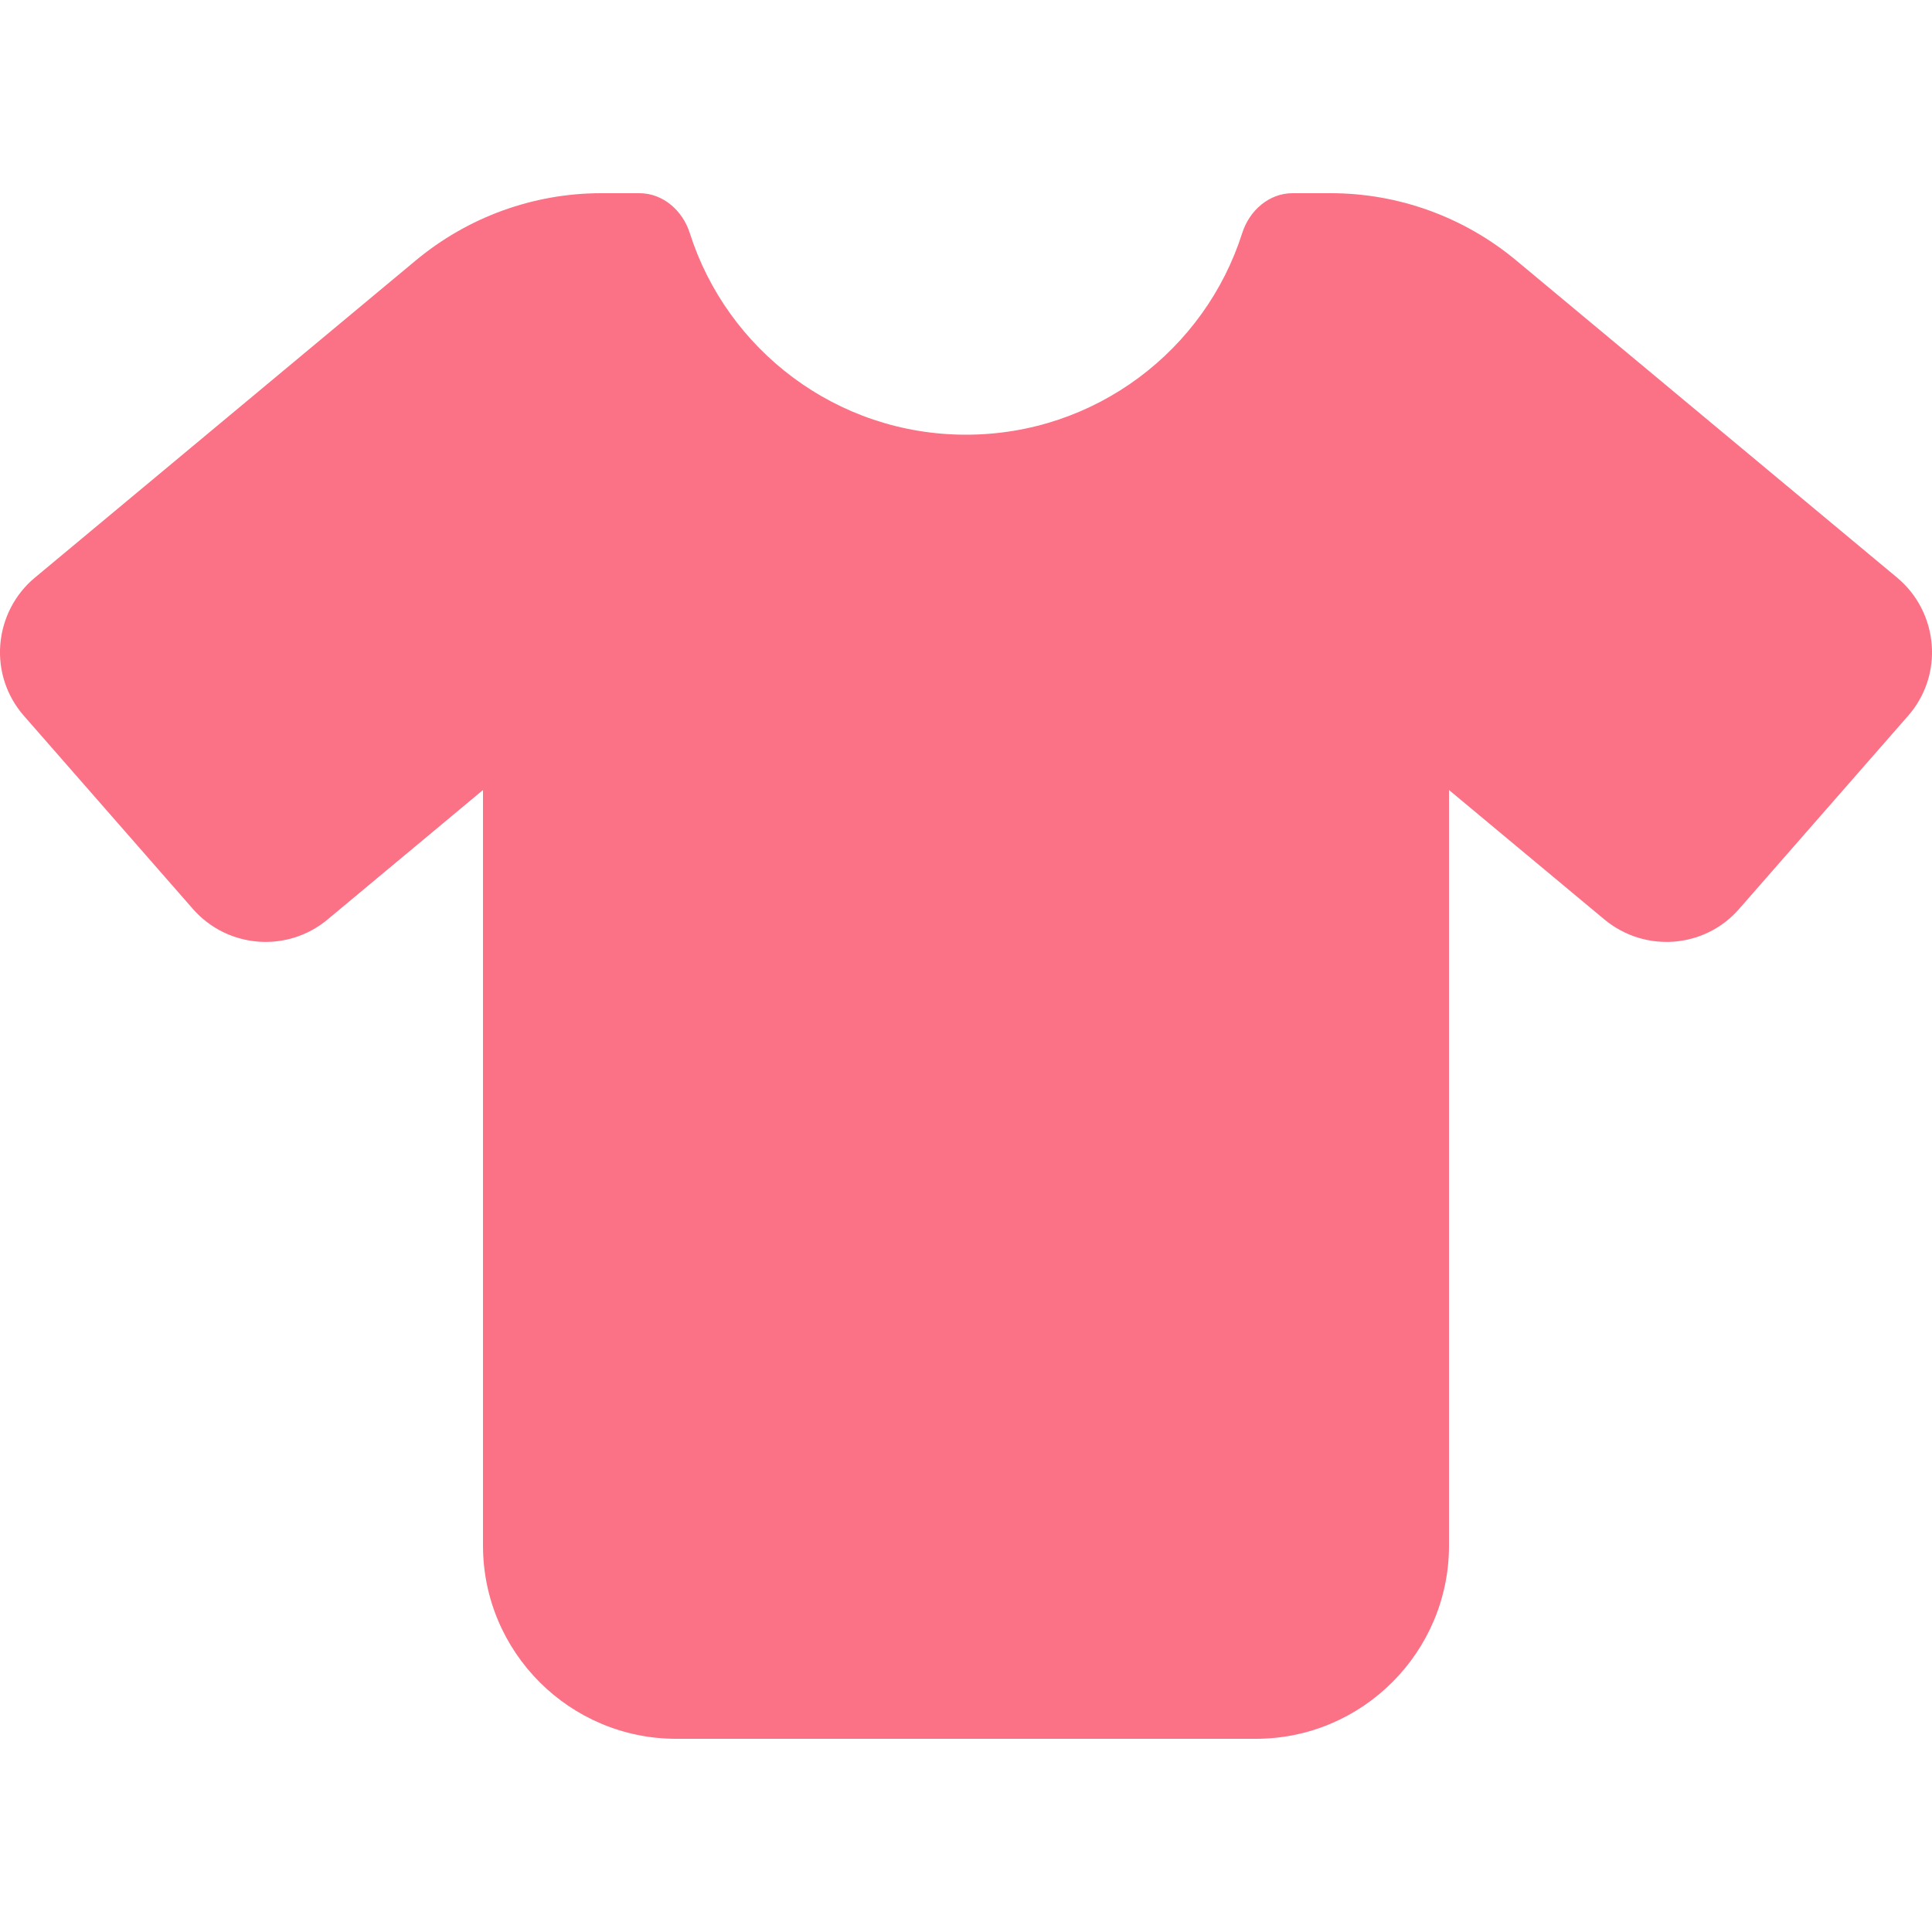
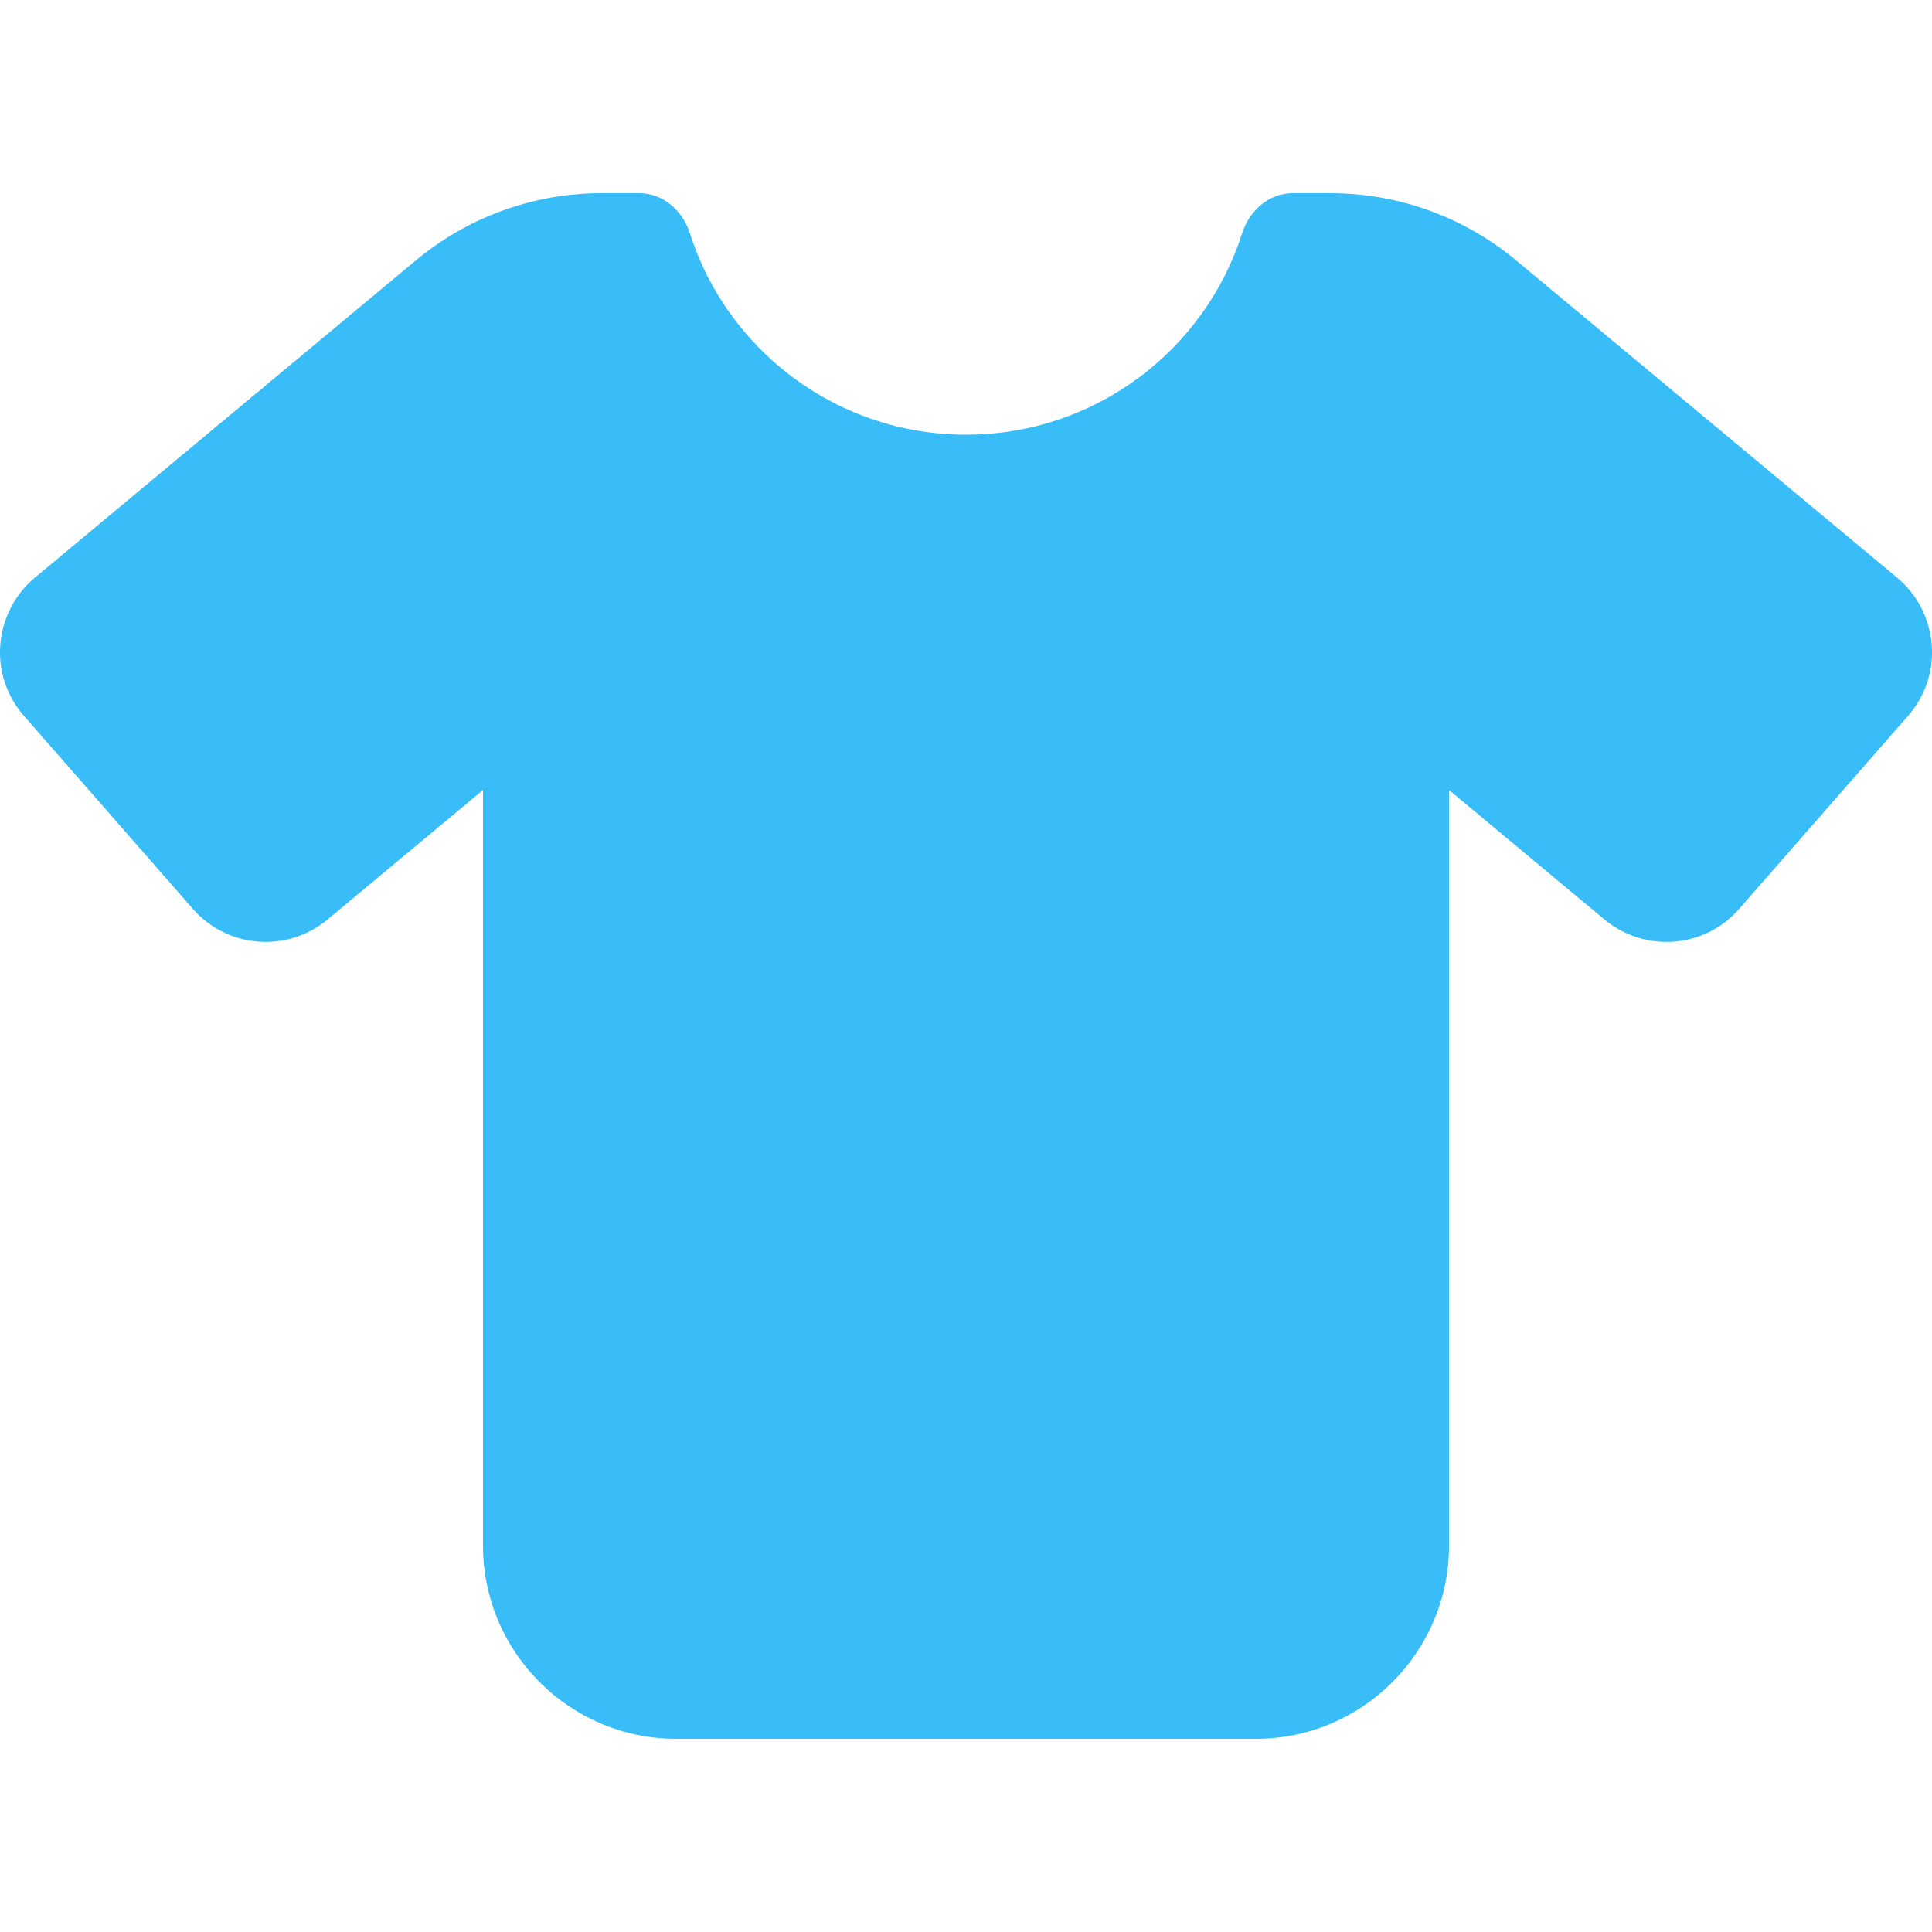
- <svg xmlns="http://www.w3.org/2000/svg" viewBox="0 0 640 512" width="24" height="24" fill="#fb7185" aria-hidden="true">
+ <svg xmlns="http://www.w3.org/2000/svg" viewBox="0 0 640 512" width="24" height="24" fill="#38bdf8" aria-hidden="true">
  <path d="M211.8 0c7.8 0 14.3 5.7 16.7 13.2C240.8 51.9 277.1 80 320 80s79.2-28.1 91.5-66.8C413.9 5.7 420.4 0 428.2 0l12.6 0c22.5 0 44.2 7.9 61.5 22.3L628.5 127.4c6.6 5.5 10.7 13.5 11.4 22.1s-2.1 17.1-7.8 23.6l-56 64c-11.4 13.1-31.2 14.6-44.6 3.5L480 197.7 480 448c0 35.3-28.7 64-64 64l-192 0c-35.3 0-64-28.7-64-64l0-250.3-51.5 42.9c-13.3 11.1-33.1 9.6-44.6-3.5l-56-64c-5.7-6.5-8.5-15-7.8-23.6s4.8-16.6 11.4-22.1L137.7 22.3C155 7.9 176.7 0 199.2 0l12.6 0z" />
</svg>
